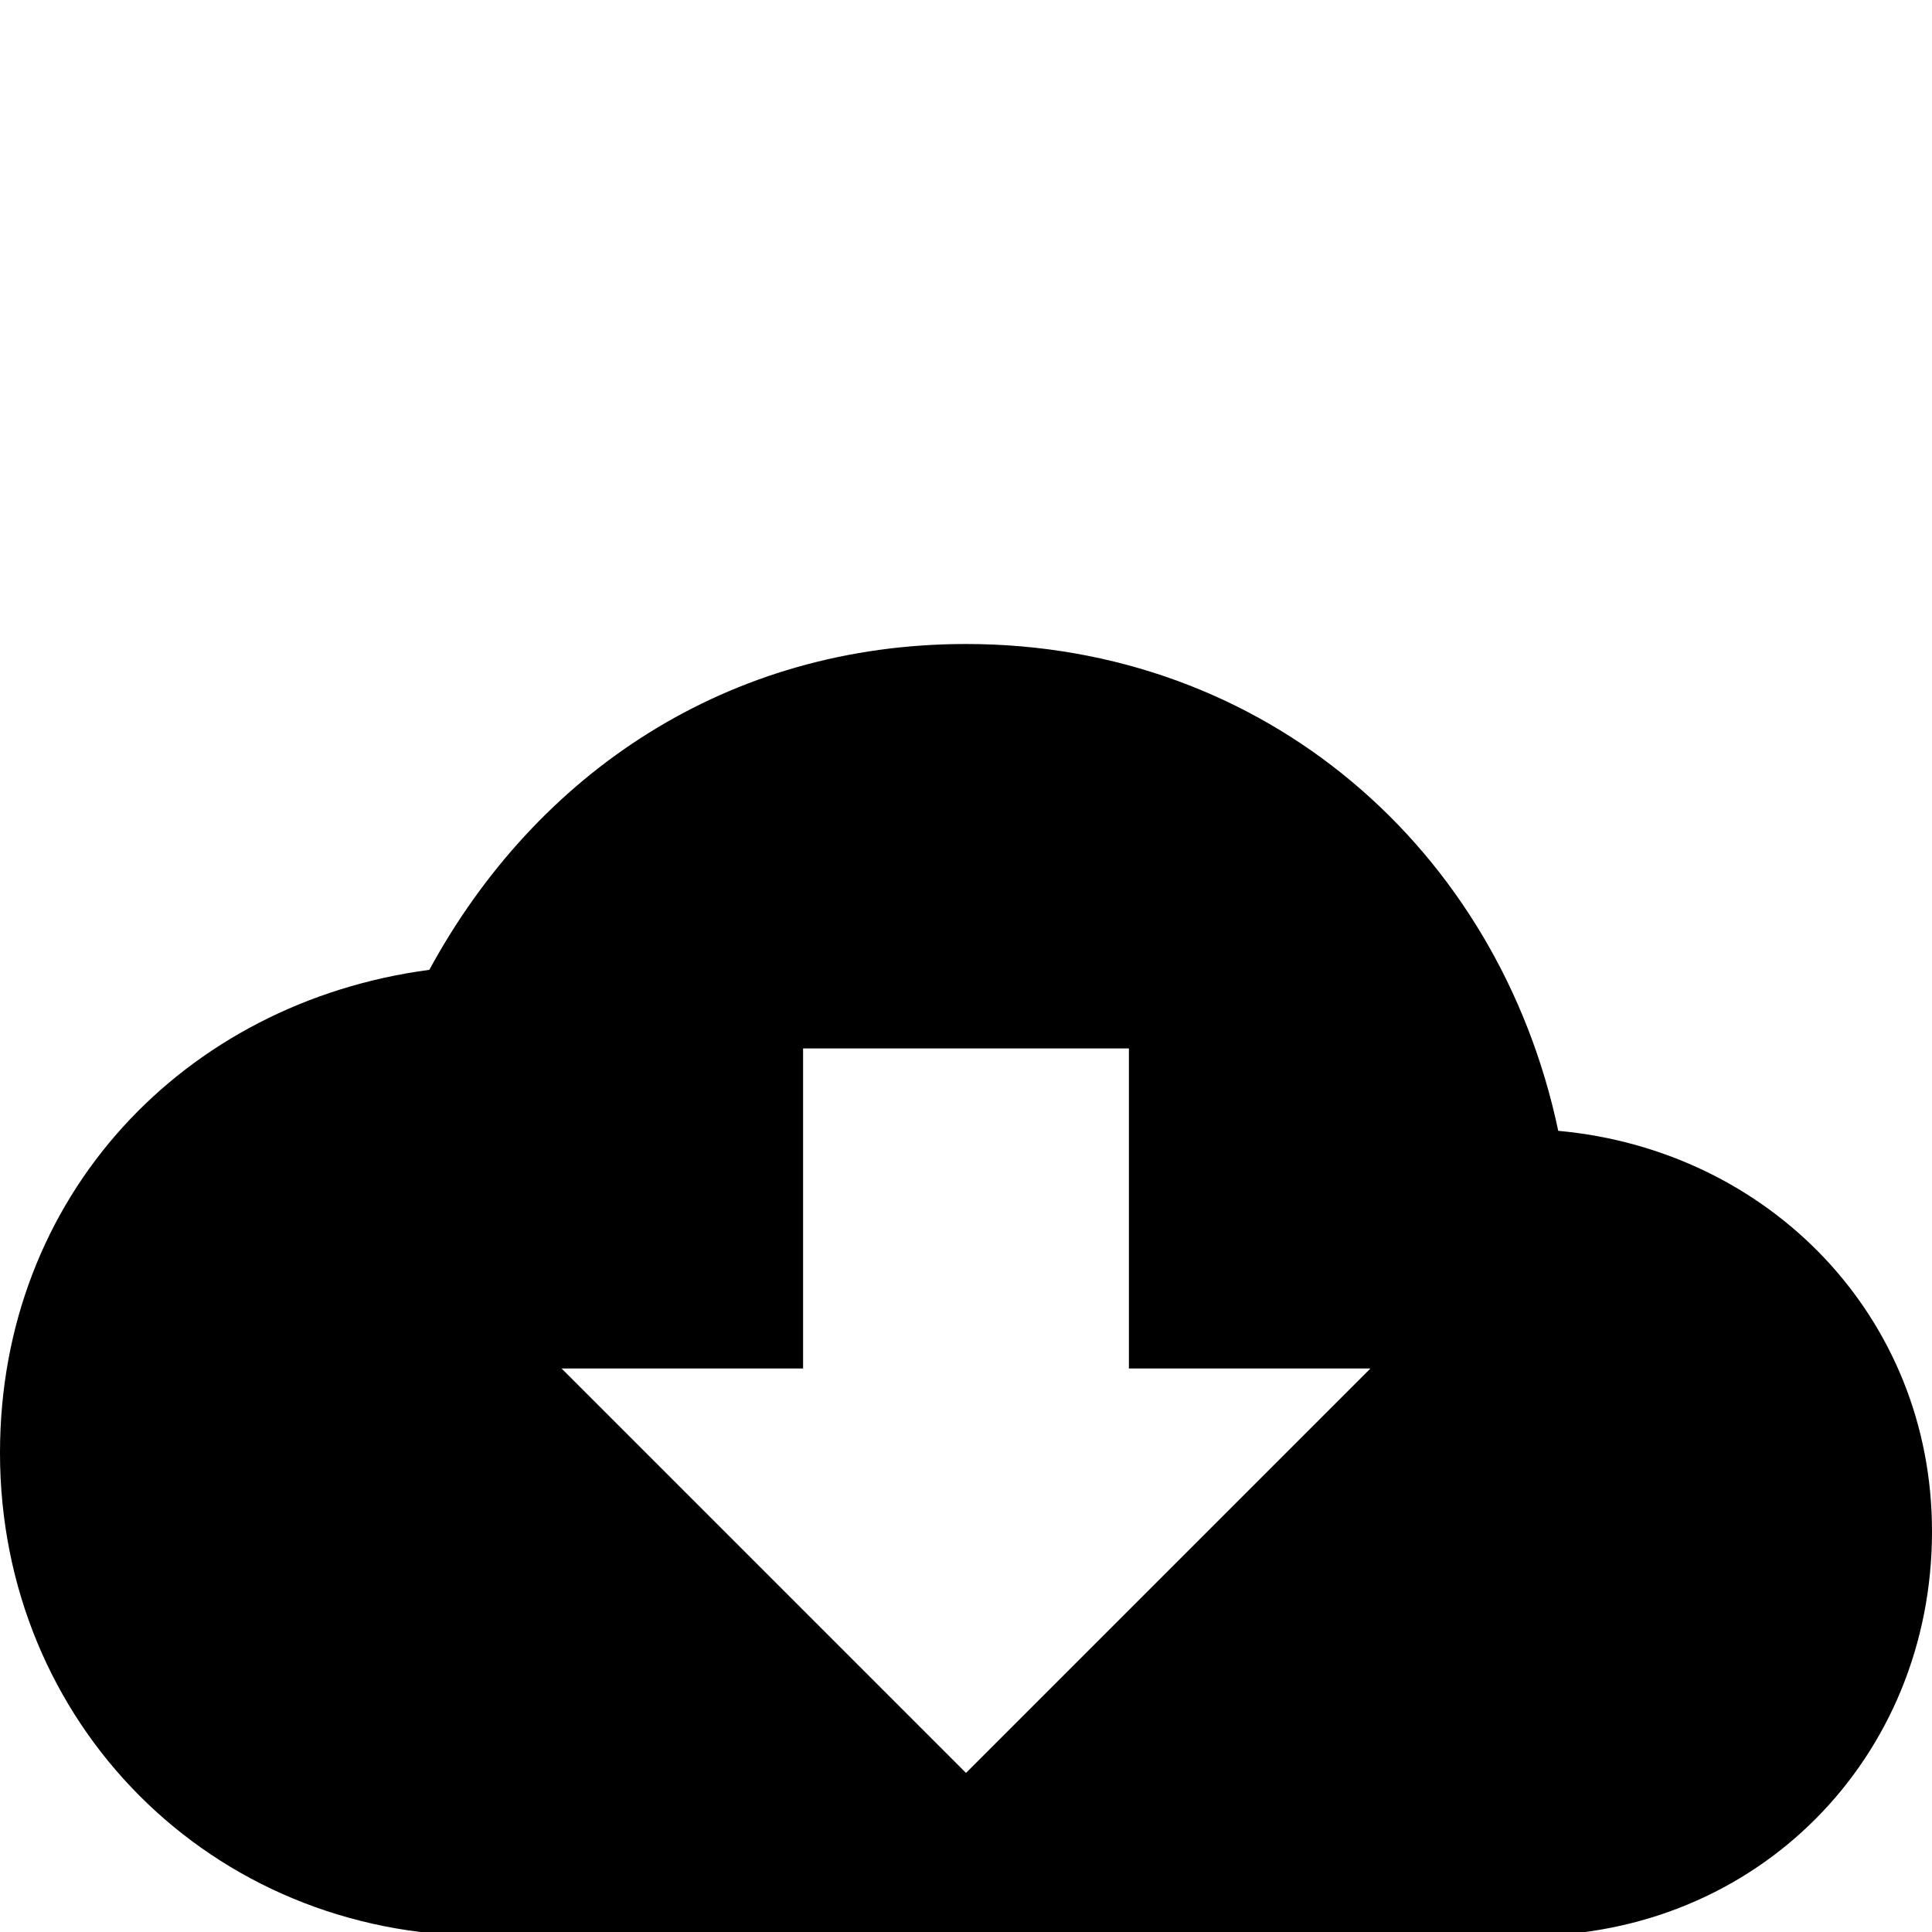
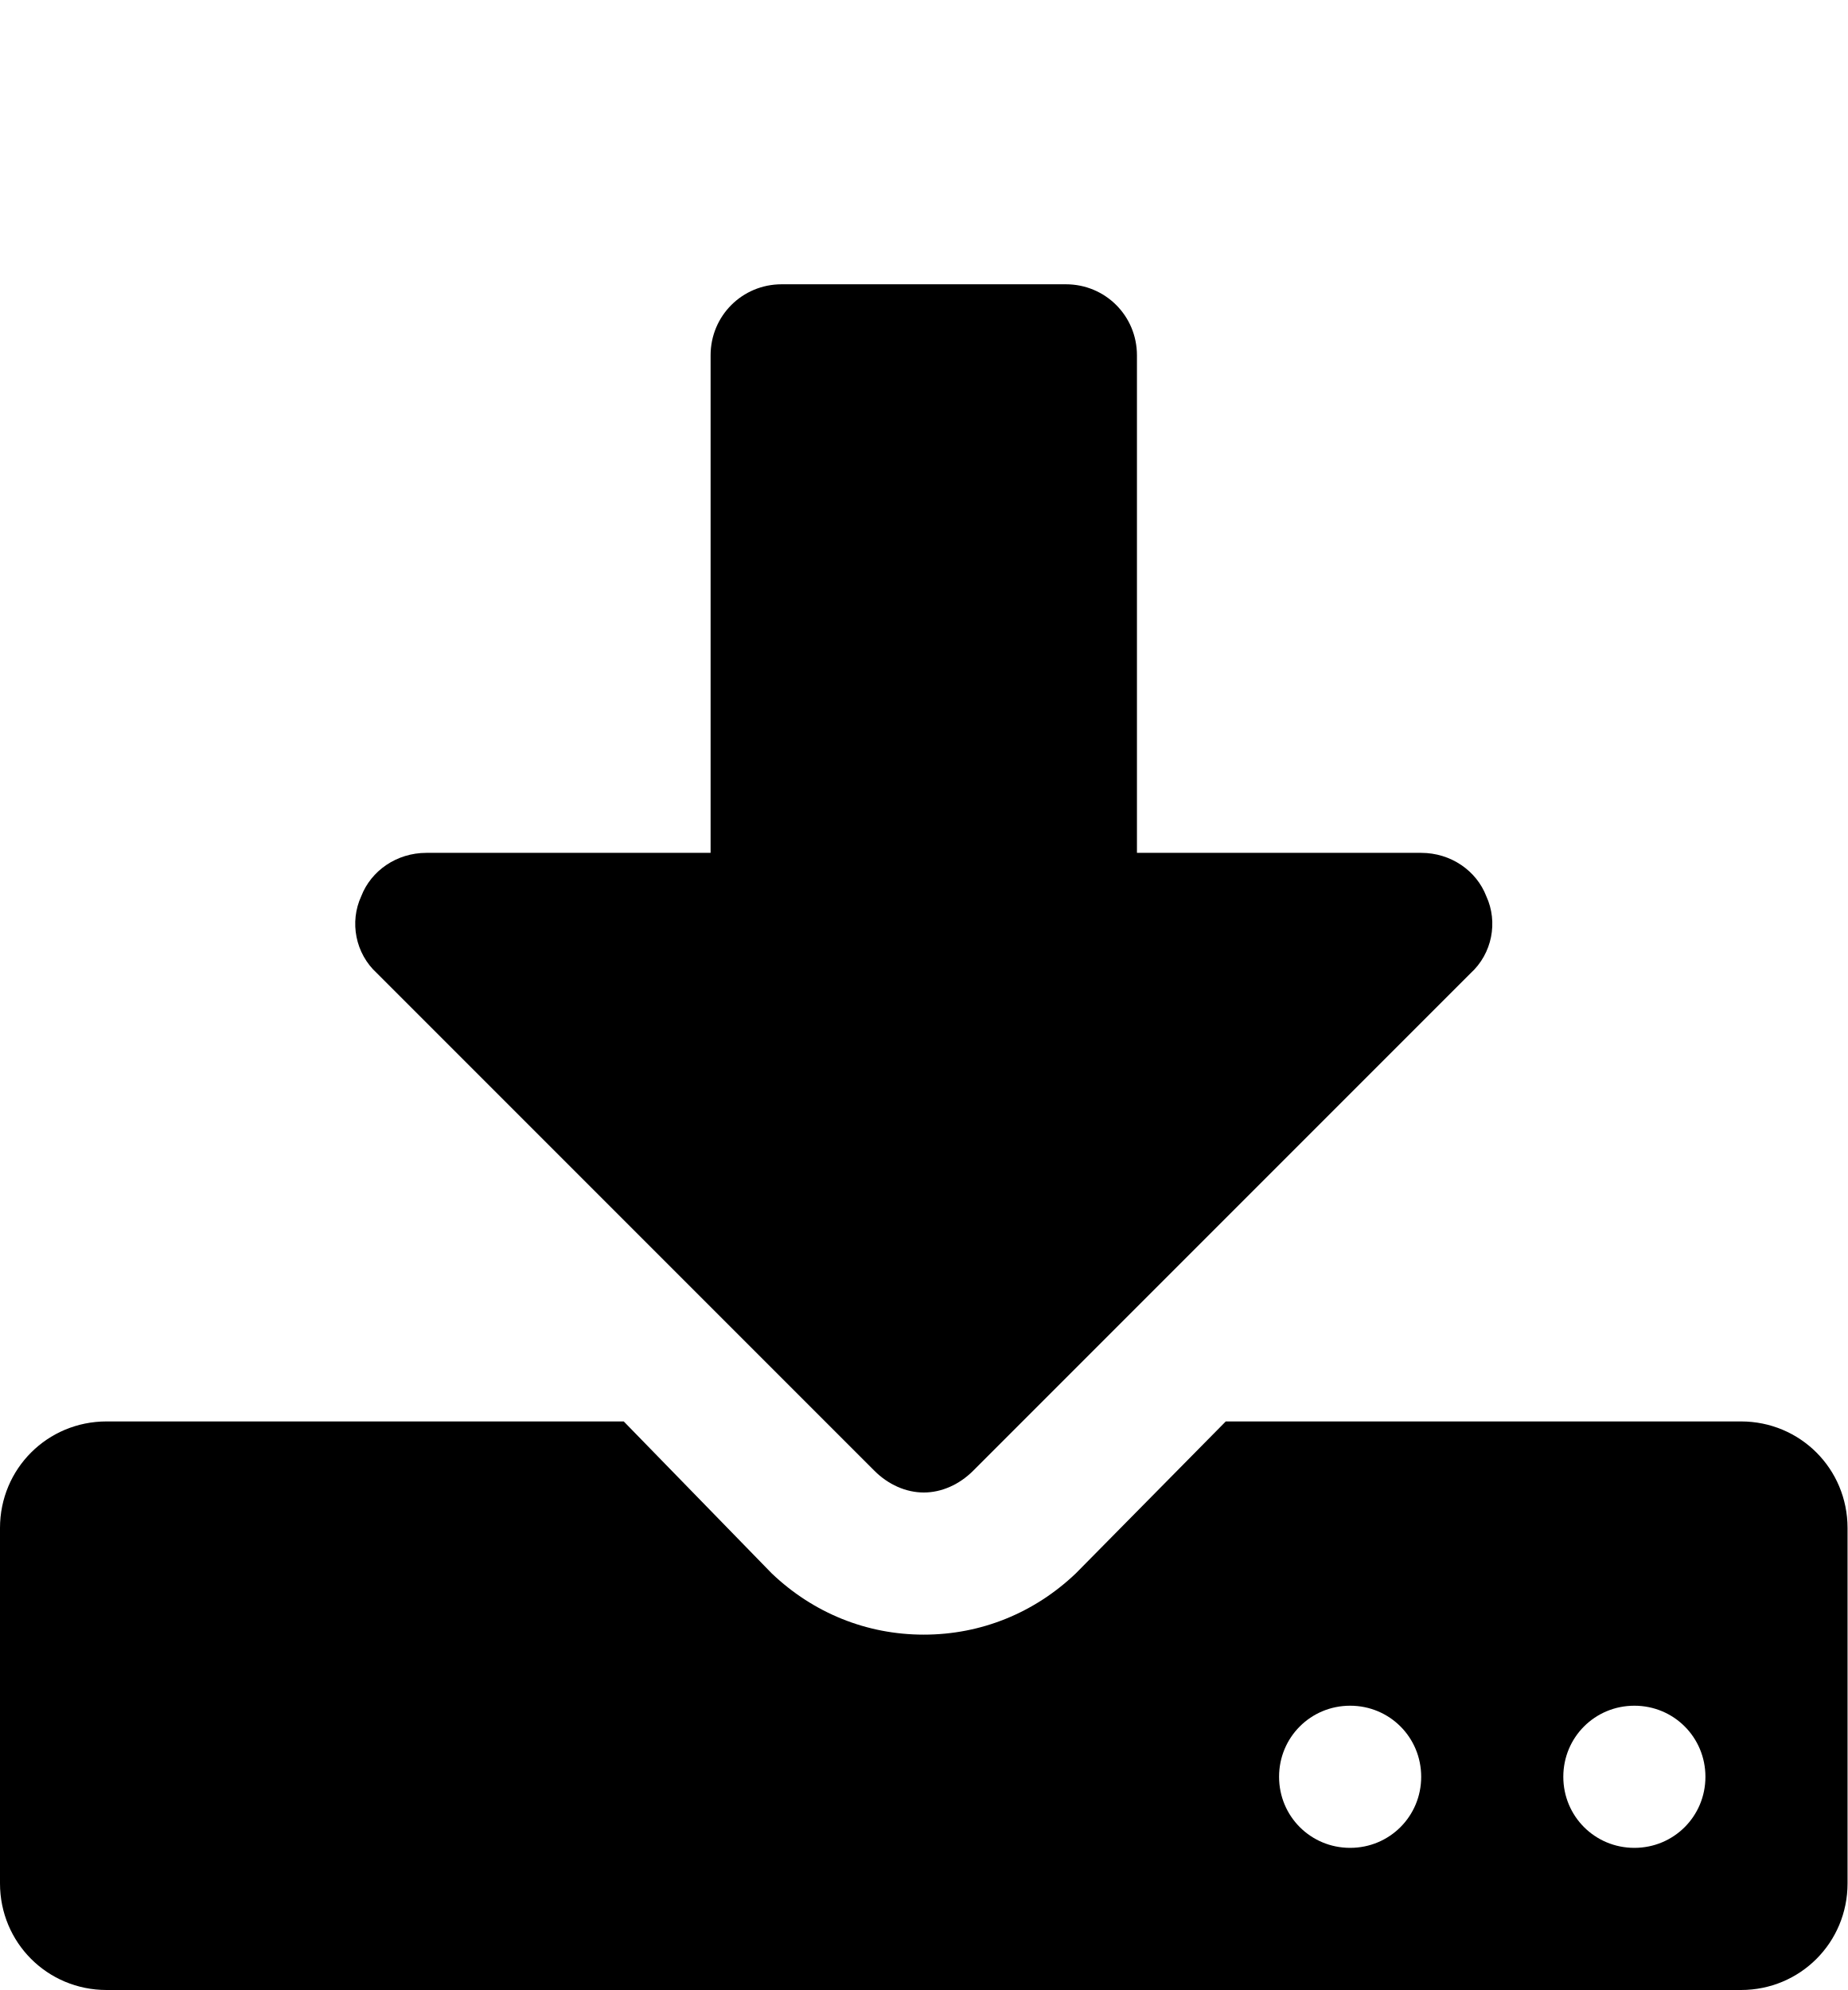
- <svg xmlns="http://www.w3.org/2000/svg" viewBox="0 -168 1008 1008">
-   <path fill="currentColor" d="M813 422c110 10 195 97 195 209 0 118-91 211-211 211H252C110 842 0 731 0 590c0-134 96-235 224-252 56-103 156-170 280-170 156 0 278 107 309 254zM504 757l211-211H589V379H419v167H293z" />
+ <svg xmlns="http://www.w3.org/2000/svg" viewBox="0 -144 936 1008">
+   <path fill="currentColor" d="M753 310c6 13 3 29-8 39L493 601c-7 7-16 11-25 11s-18-4-25-11L191 349c-11-10-14-26-8-39 5-13 18-22 33-22h144V36c0-20 16-36 36-36h144c20 0 36 16 36 36v252h144c15 0 28 9 33 22zm183 320v180c0 30-24 54-54 54H54c-30 0-54-24-54-54V630c0-30 24-54 54-54h262l75 77c21 20 48 31 77 31s56-11 77-31l76-77h261c30 0 54 24 54 54zm-72 126c0-20-16-36-36-36s-36 16-36 36 16 36 36 36 36-16 36-36zm-144 0c0-20-16-36-36-36s-36 16-36 36 16 36 36 36 36-16 36-36z" />
</svg>
